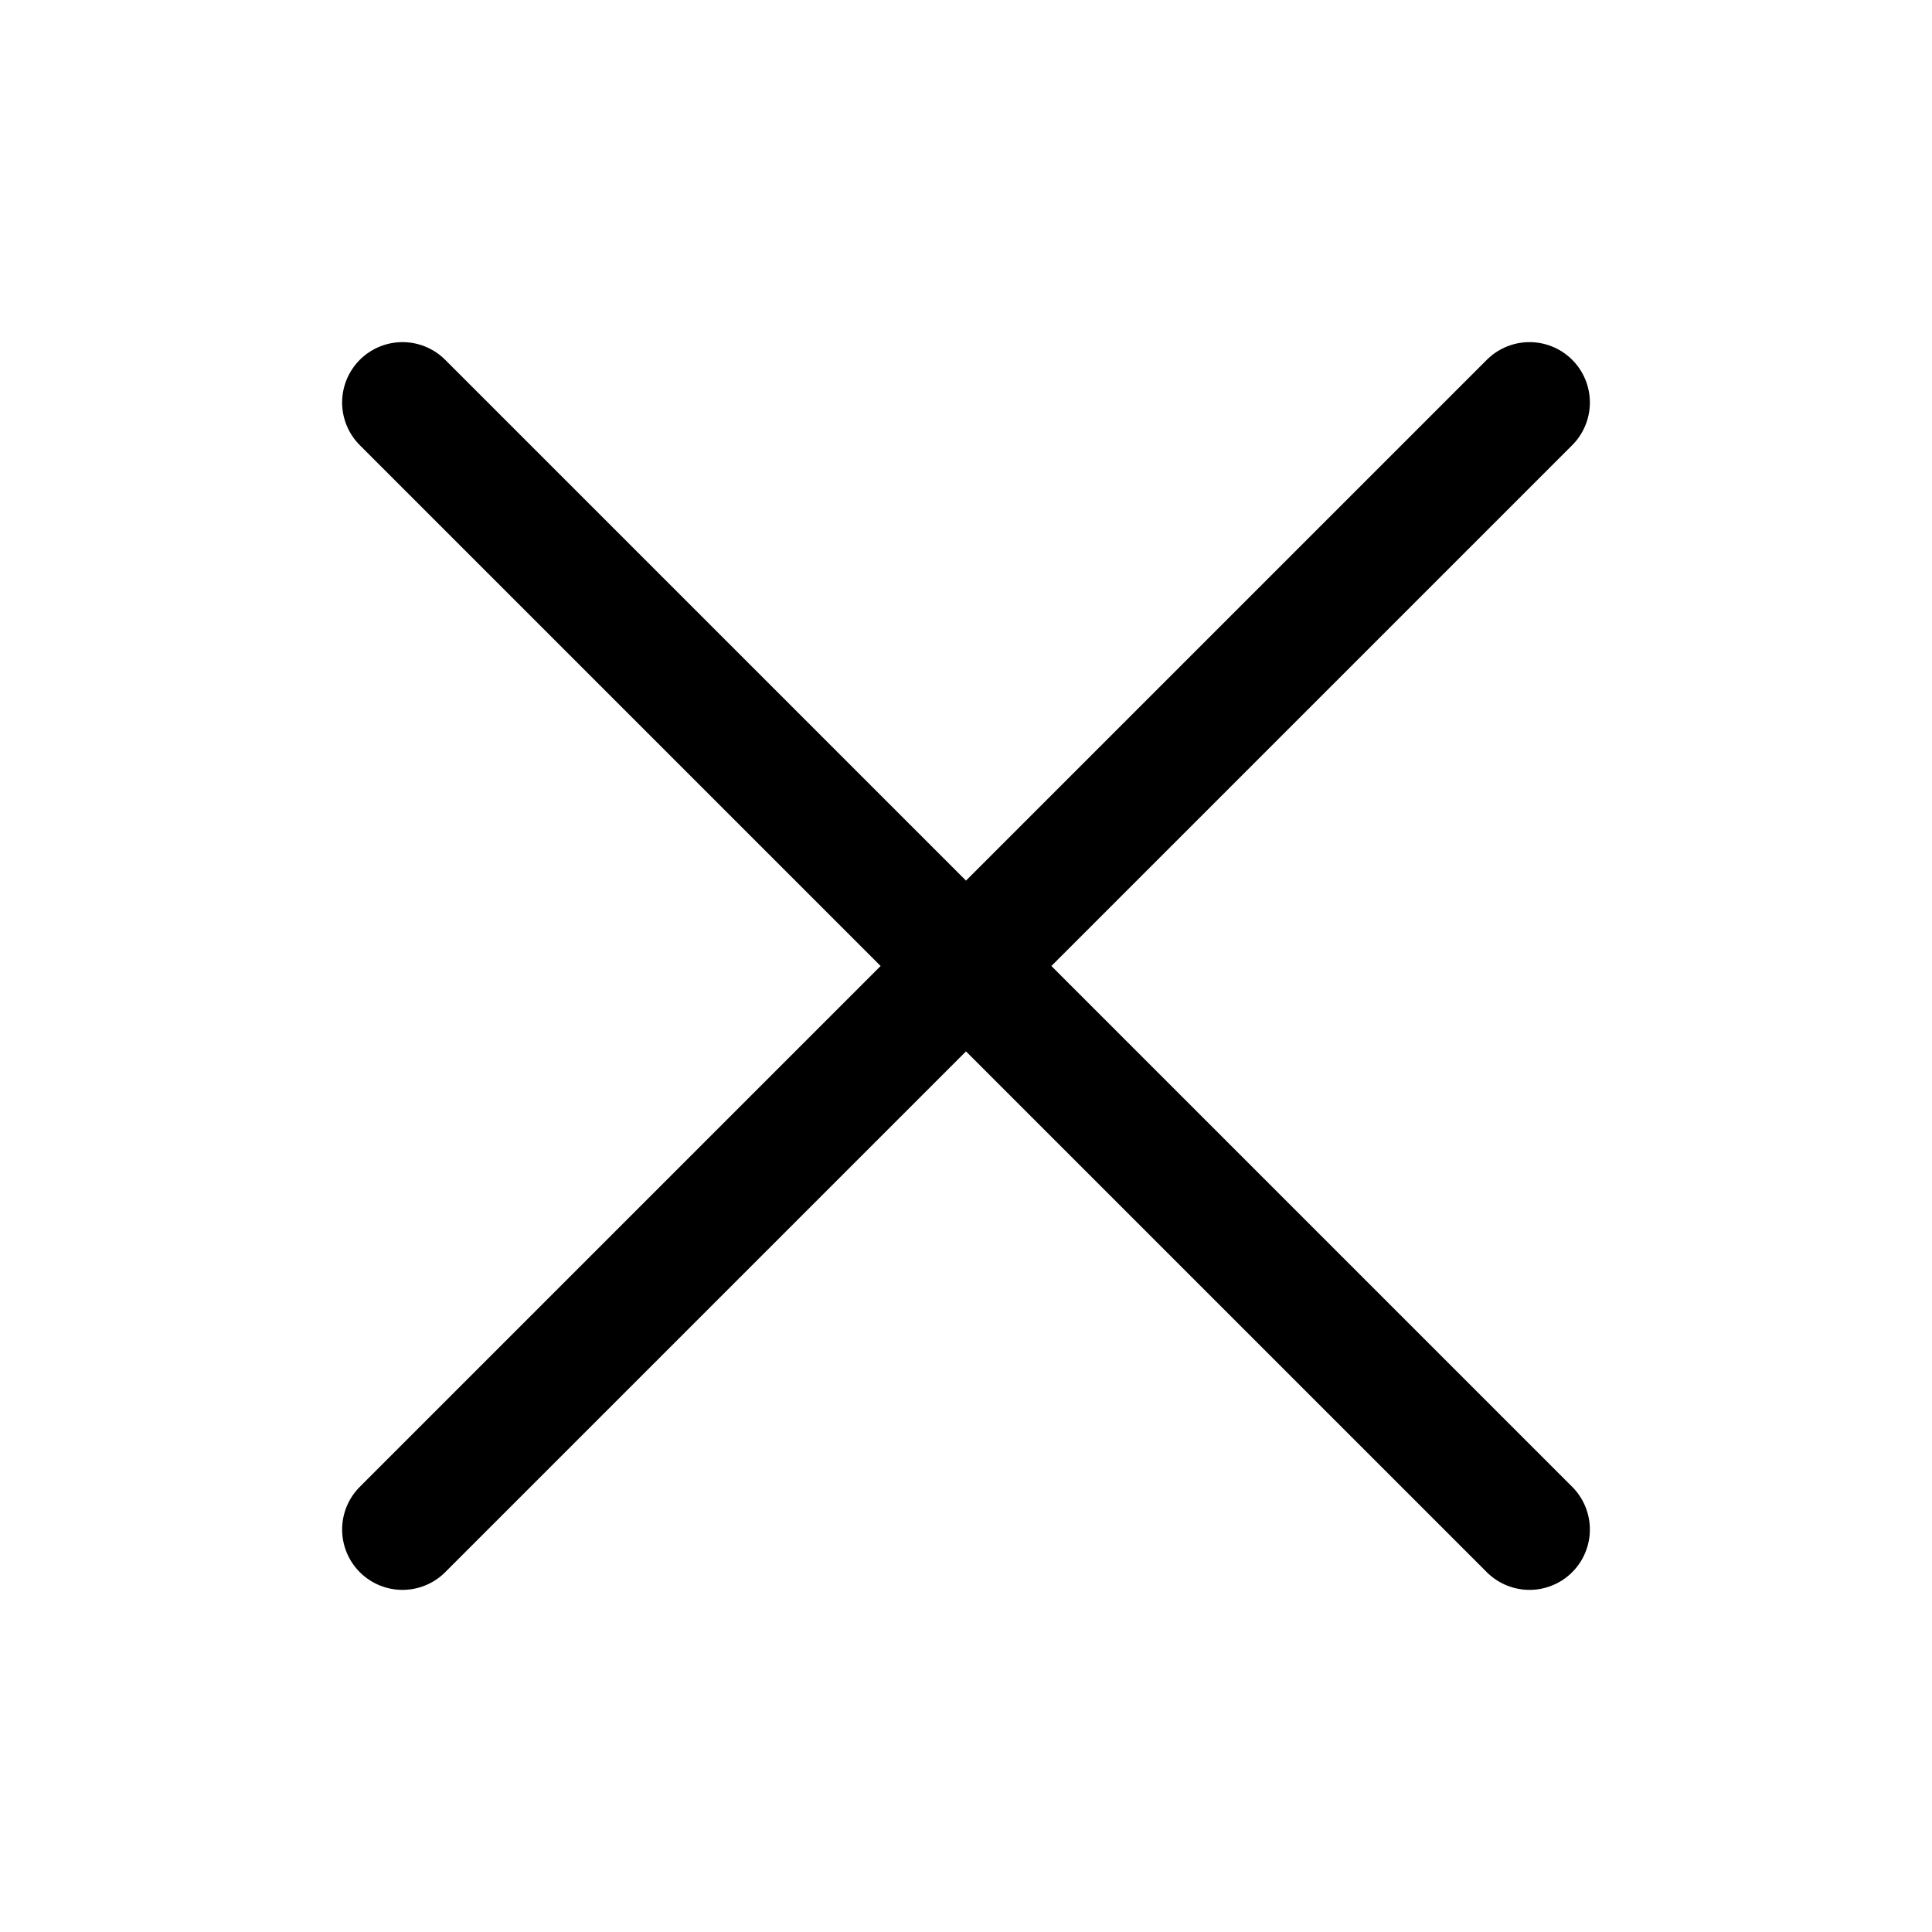
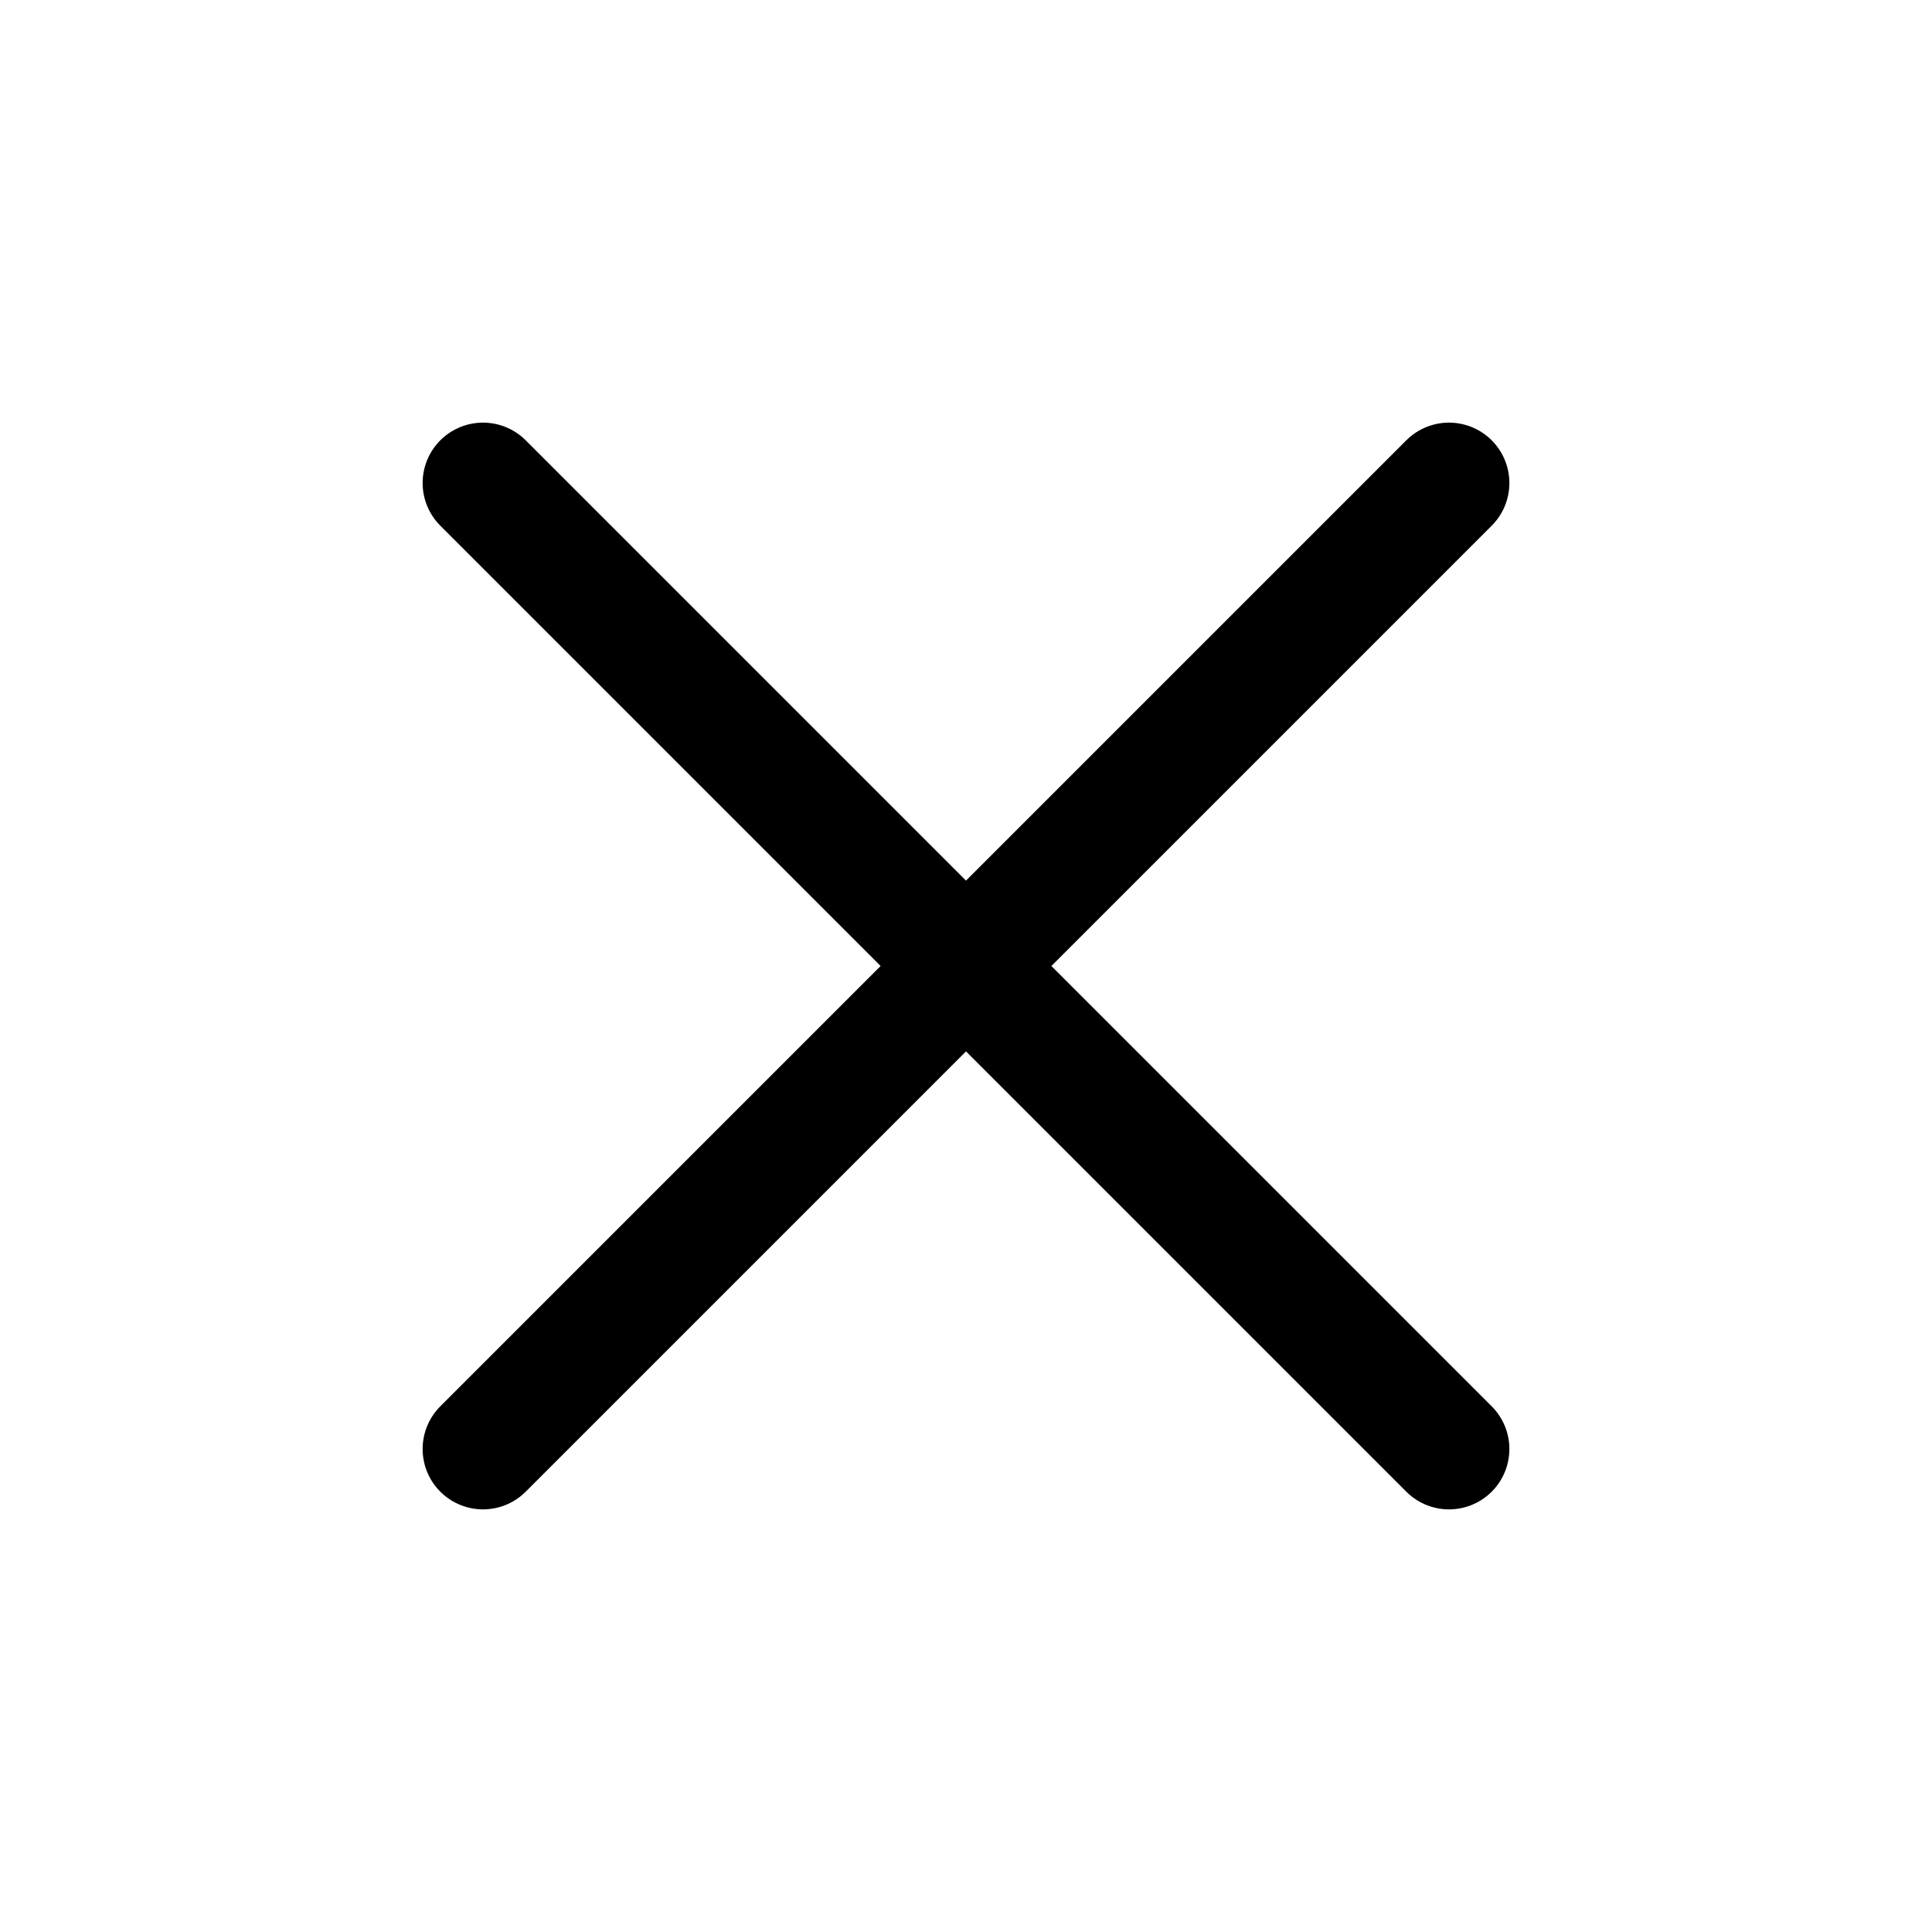
<svg xmlns="http://www.w3.org/2000/svg" viewBox="0 0 24 24" fill="none" stroke="currentColor" stroke-width="1.5" stroke-linecap="round" stroke-linejoin="round" aria-hidden="true">
-   <path d="M5 5l14 14M19 5 5 19" />
+   <path d="m6 6 12 12M18 6 6 18" />
</svg>
